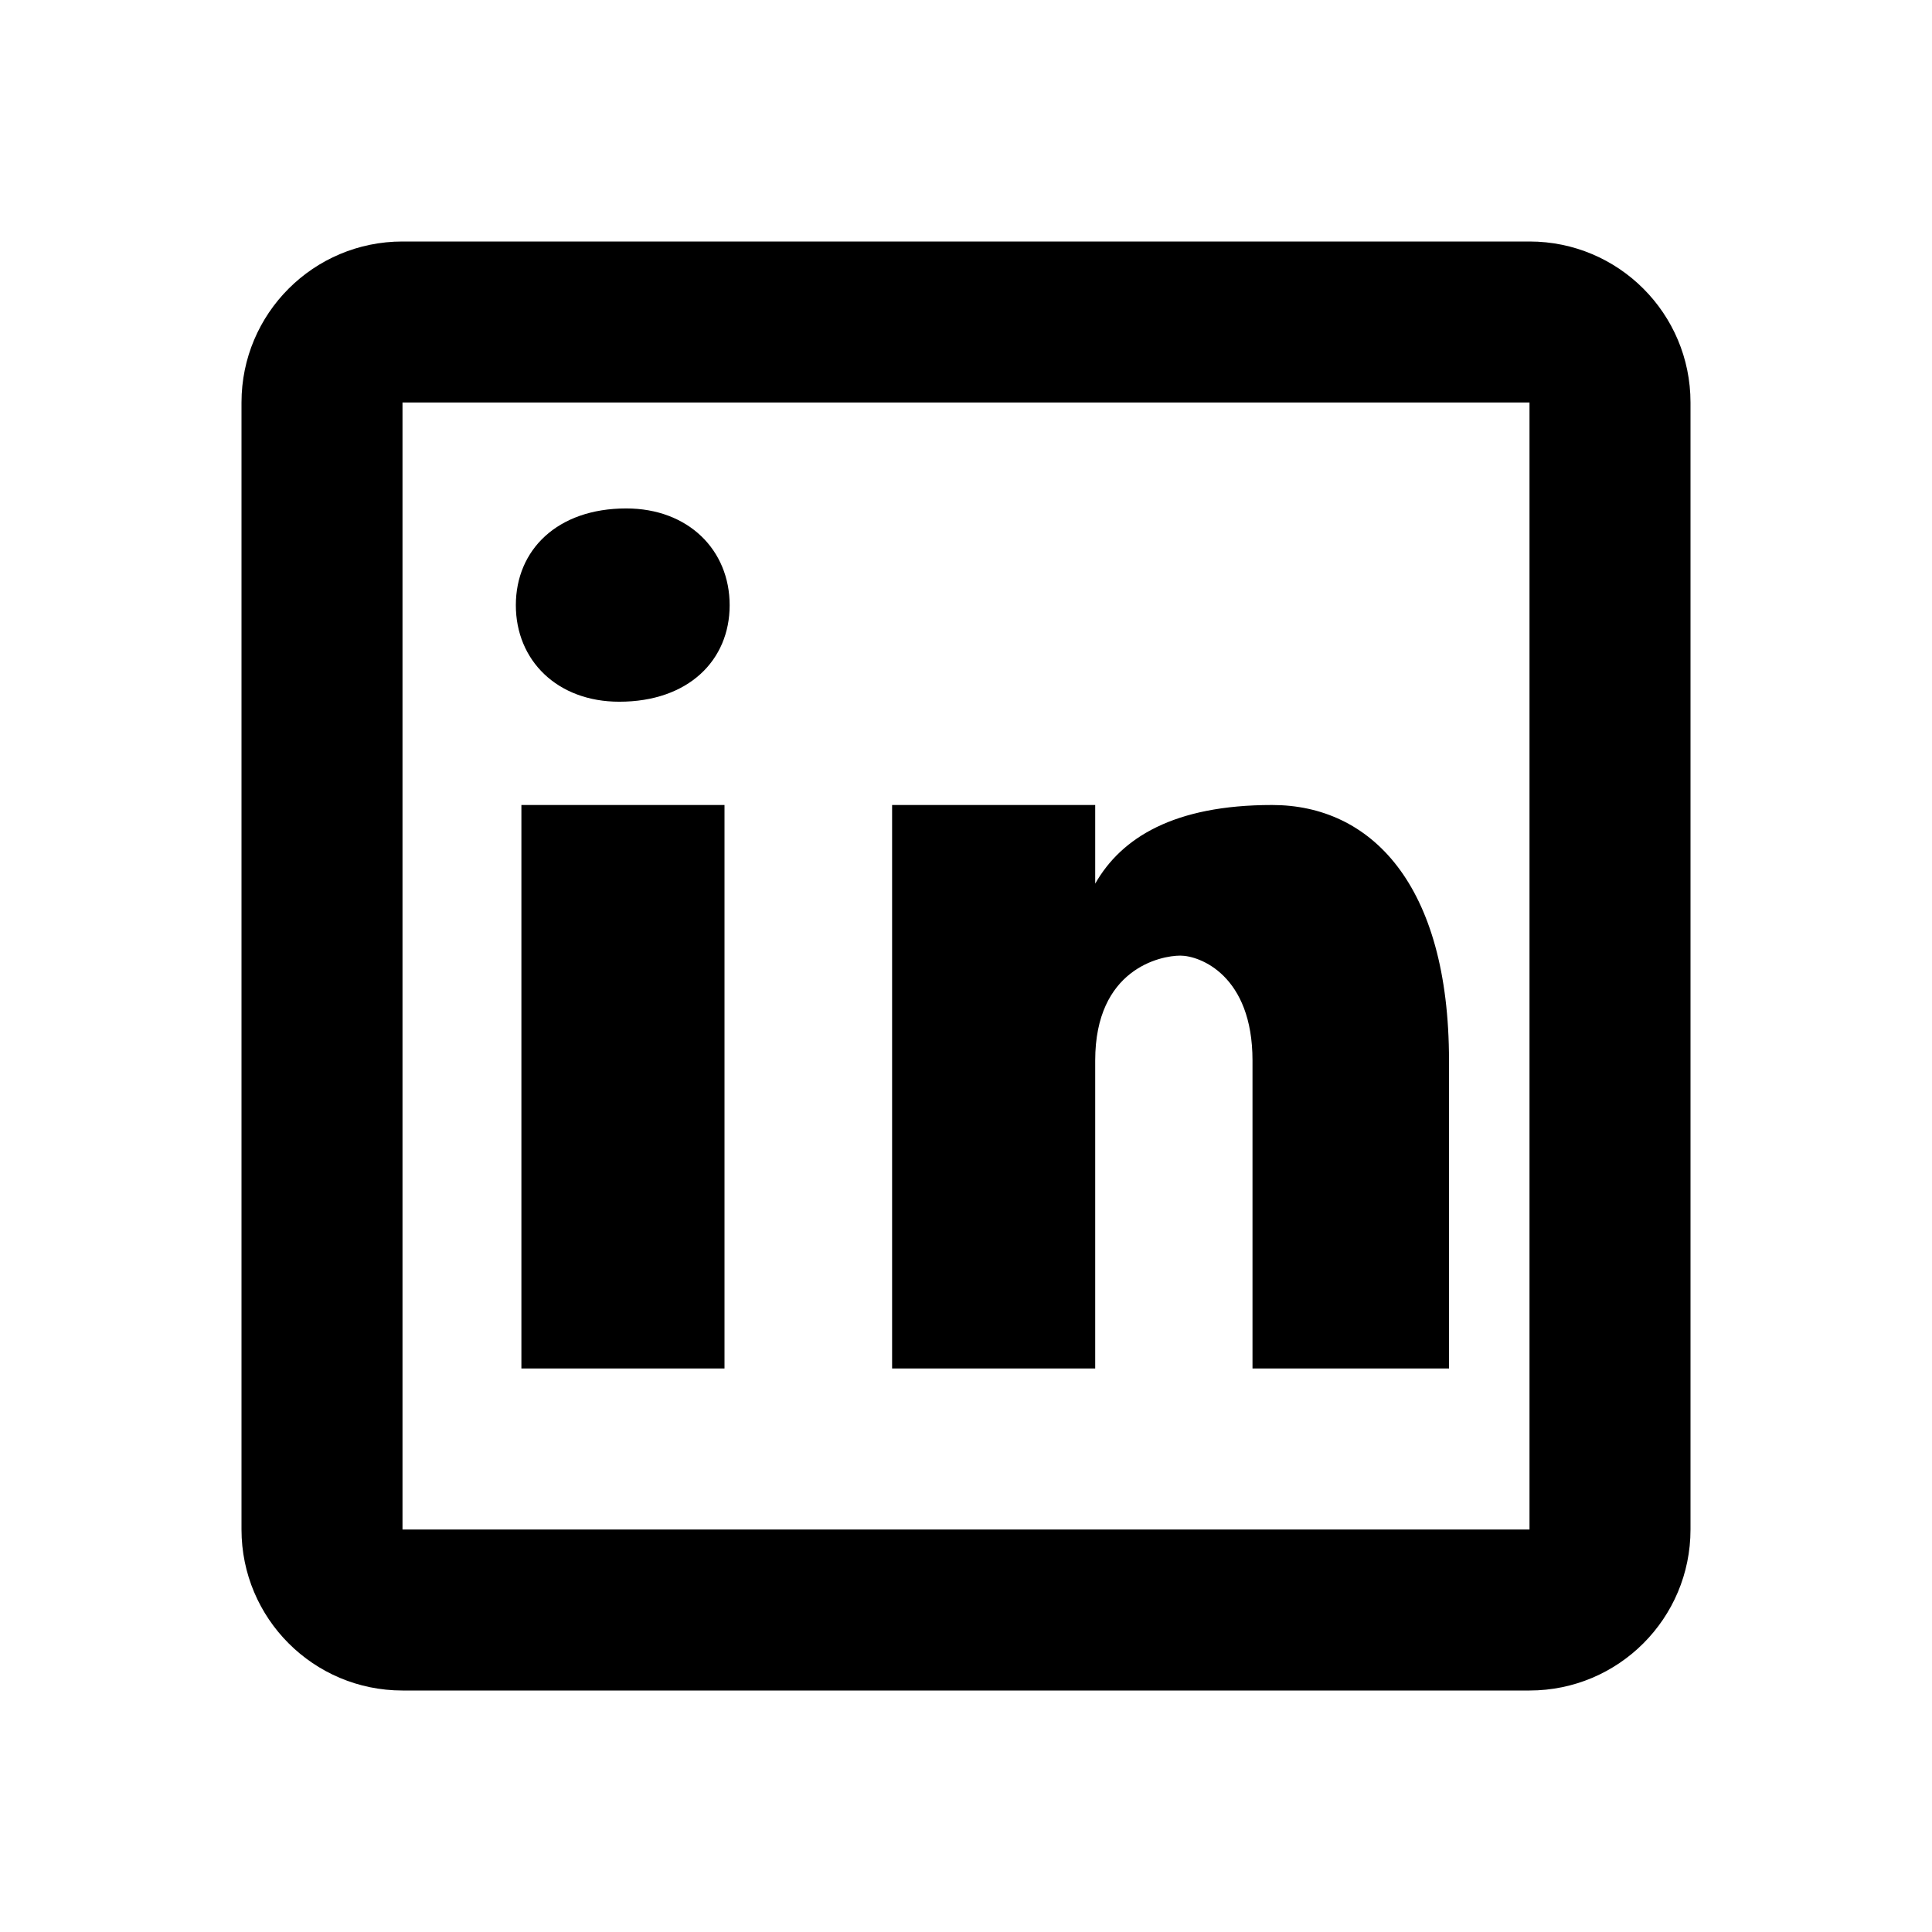
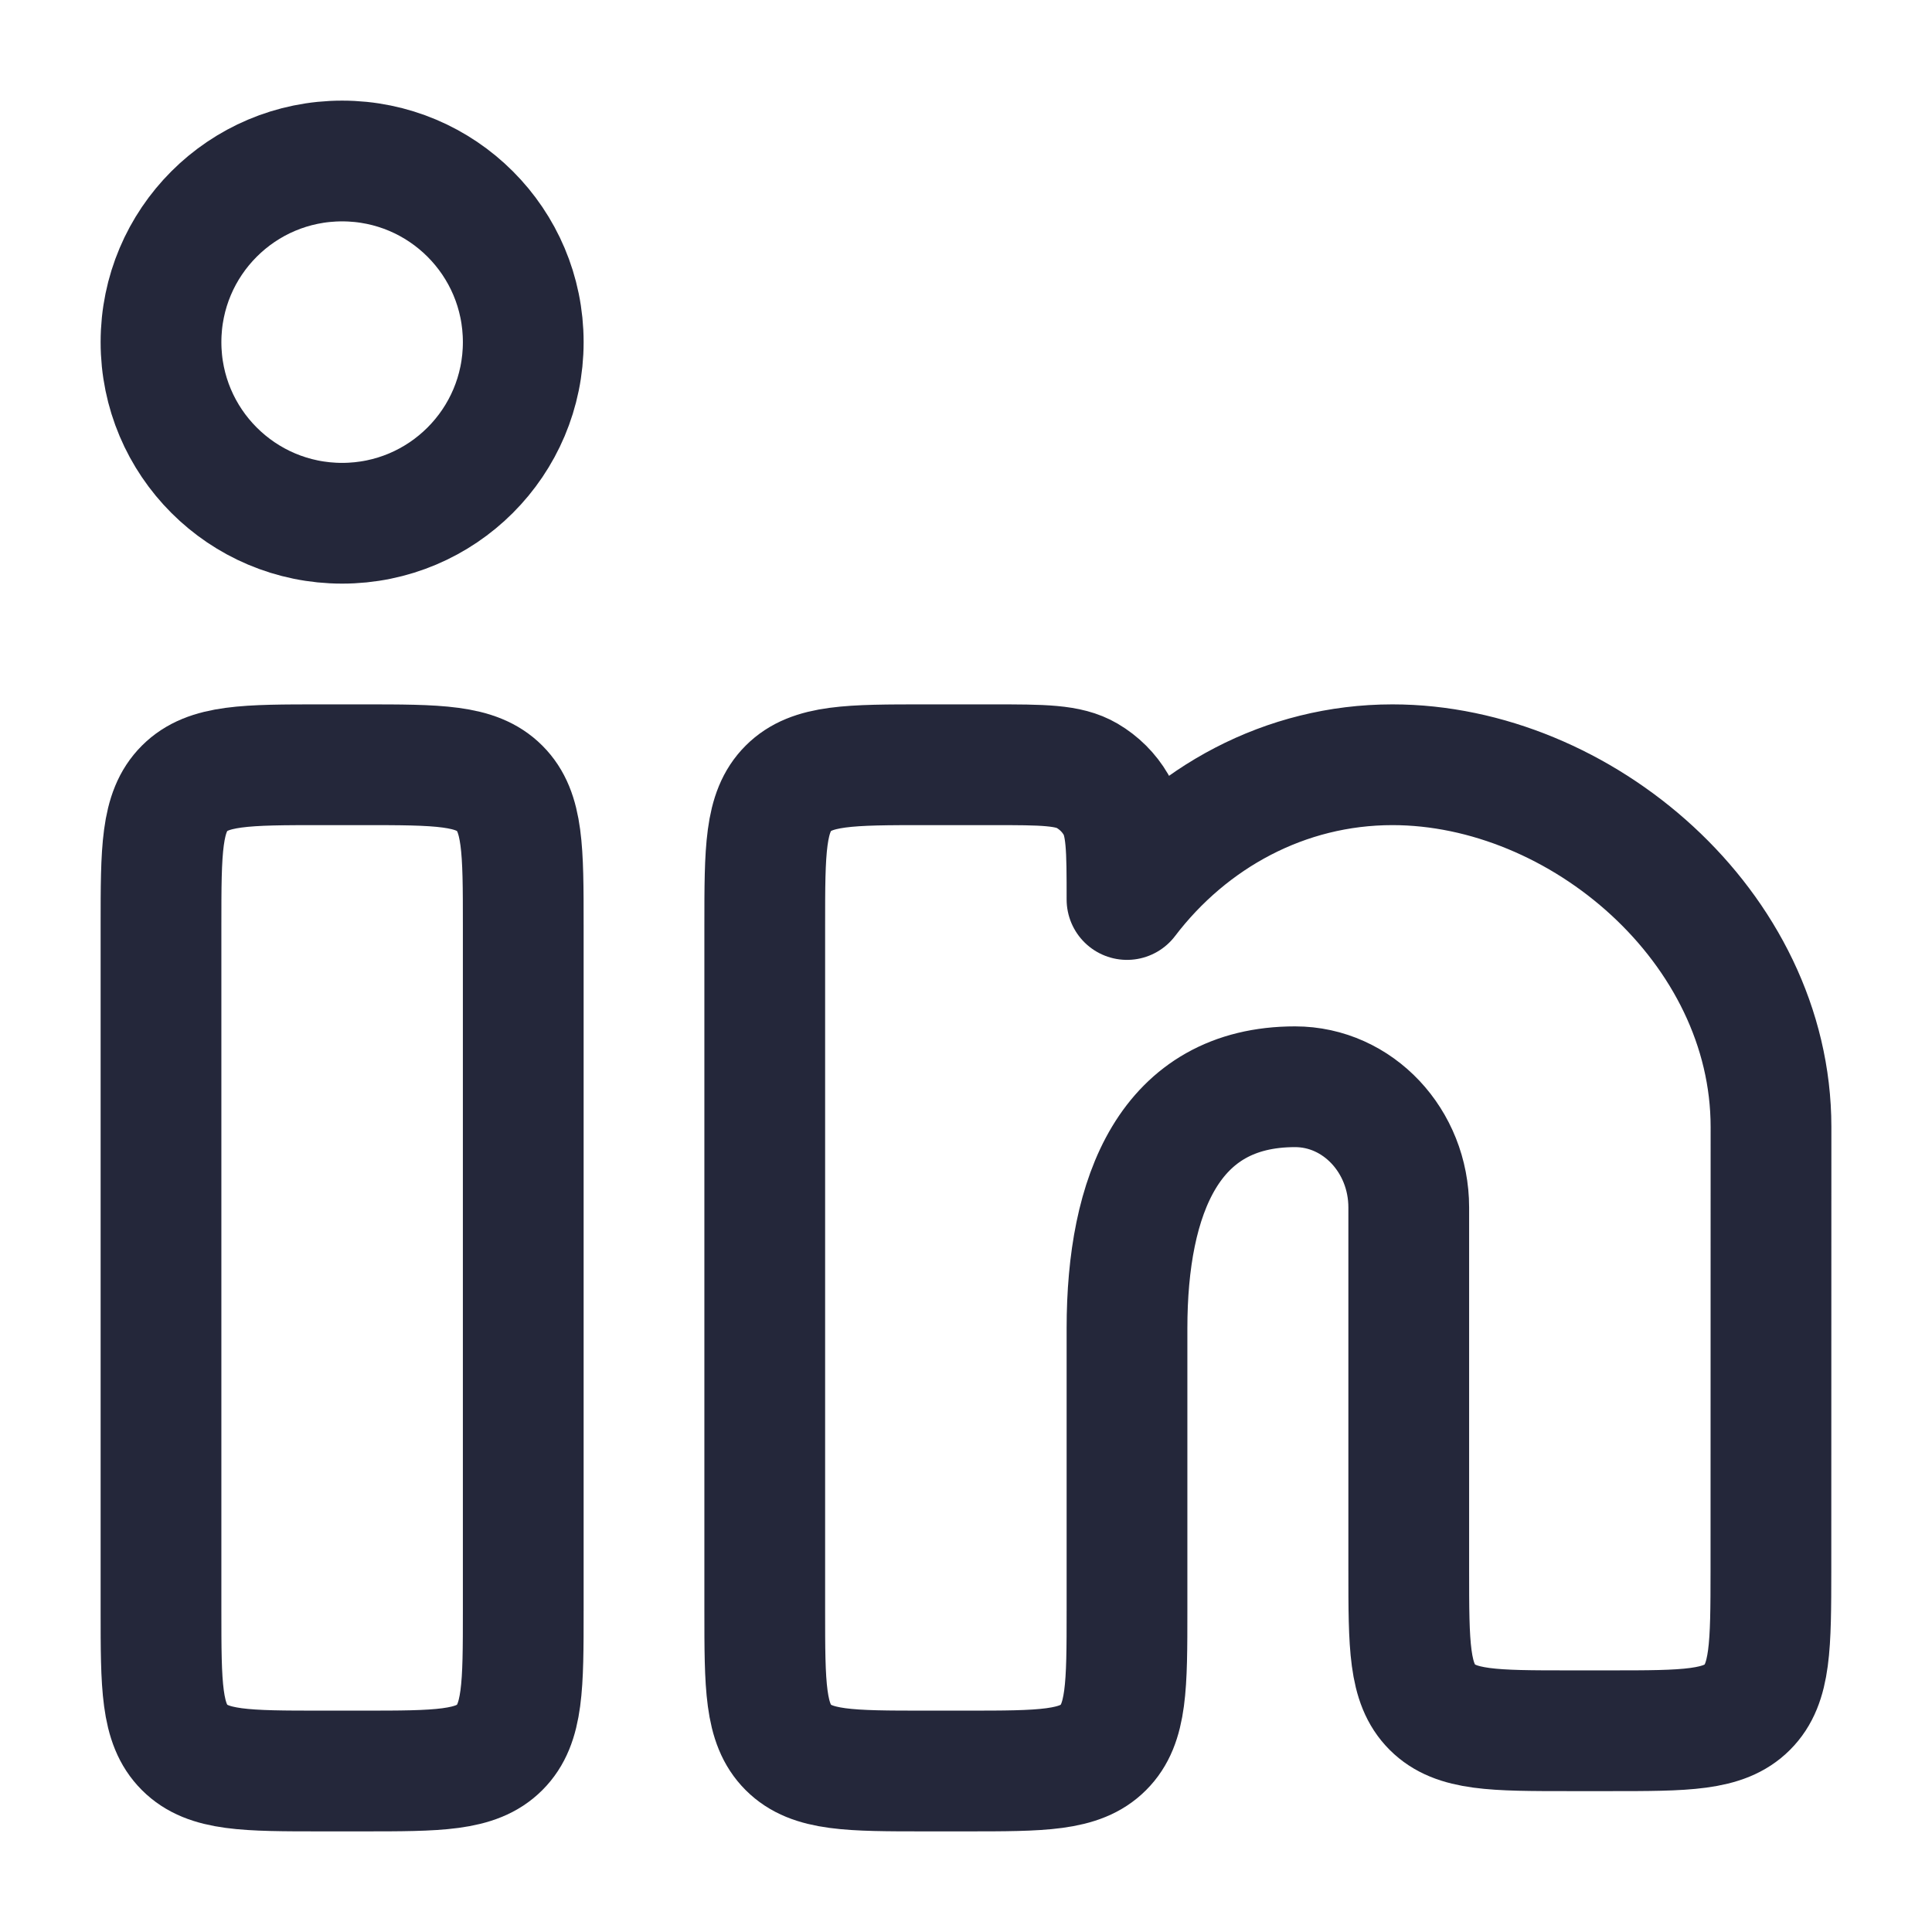
- <svg xmlns="http://www.w3.org/2000/svg" viewBox="0 0 24 24" width="24px" height="24px">
-   <path d="M 5 3 C 3.895 3 3 3.895 3 5 L 3 19 C 3 20.105 3.895 21 5 21 L 19 21 C 20.105 21 21 20.105 21 19 L 21 5 C 21 3.895 20.105 3 19 3 L 5 3 z M 5 5 L 19 5 L 19 19 L 5 19 L 5 5 z M 7.779 6.316 C 6.922 6.316 6.408 6.832 6.408 7.518 C 6.408 8.204 6.922 8.717 7.693 8.717 C 8.55 8.717 9.064 8.204 9.064 7.518 C 9.064 6.832 8.55 6.316 7.779 6.316 z M 6.477 10 L 6.477 17 L 9 17 L 9 10 L 6.477 10 z M 11.082 10 L 11.082 17 L 13.605 17 L 13.605 13.174 C 13.605 12.035 14.418 11.871 14.662 11.871 C 14.906 11.871 15.559 12.116 15.559 13.174 L 15.559 17 L 18 17 L 18 13.174 C 18 10.977 17.024 10 15.803 10 C 14.582 10 13.93 10.407 13.605 10.977 L 13.605 10 L 11.082 10 z" />
+ <svg xmlns="http://www.w3.org/2000/svg" viewBox="0 0 24 24" width="24" height="24" color="#24273a" fill="none">
+   <path d="M4.5 9.5H4C3.057 9.5 2.586 9.5 2.293 9.793C2 10.086 2 10.557 2 11.5V20C2 20.943 2 21.414 2.293 21.707C2.586 22 3.057 22 4 22H4.5C5.443 22 5.914 22 6.207 21.707C6.5 21.414 6.5 20.943 6.5 20V11.5C6.5 10.557 6.5 10.086 6.207 9.793C5.914 9.5 5.443 9.5 4.5 9.5Z" stroke="#24273a" stroke-width="1.5" />
+   <path d="M6.5 4.25C6.5 5.493 5.493 6.5 4.25 6.5C3.007 6.5 2 5.493 2 4.25C2 3.007 3.007 2 4.25 2C5.493 2 6.5 3.007 6.5 4.25Z" stroke="#24273a" stroke-width="1.5" />
+   <path d="M12.326 9.5H11.5C10.557 9.5 10.086 9.5 9.793 9.793C9.5 10.086 9.5 10.557 9.5 11.5V20C9.5 20.943 9.5 21.414 9.793 21.707C10.086 22 10.557 22 11.5 22H12C12.943 22 13.414 22 13.707 21.707C14 21.414 14 20.943 14 20L14 16.5C14 14.843 14.528 13.5 16.088 13.5C16.868 13.5 17.5 14.172 17.5 15V19.5C17.5 20.443 17.5 20.914 17.793 21.207C18.086 21.5 18.557 21.5 19.5 21.5H19.999C20.941 21.5 21.413 21.5 21.706 21.207C21.998 20.915 21.998 20.443 21.999 19.501L22 14C22 11.515 19.636 9.5 17.297 9.5C15.965 9.5 14.777 10.153 14 11.174C14 10.544 14 10.229 13.863 9.995C13.777 9.847 13.653 9.724 13.505 9.637C13.271 9.5 12.956 9.5 12.326 9.5Z" stroke="#24273a" stroke-width="1.5" stroke-linejoin="round" />
</svg>
